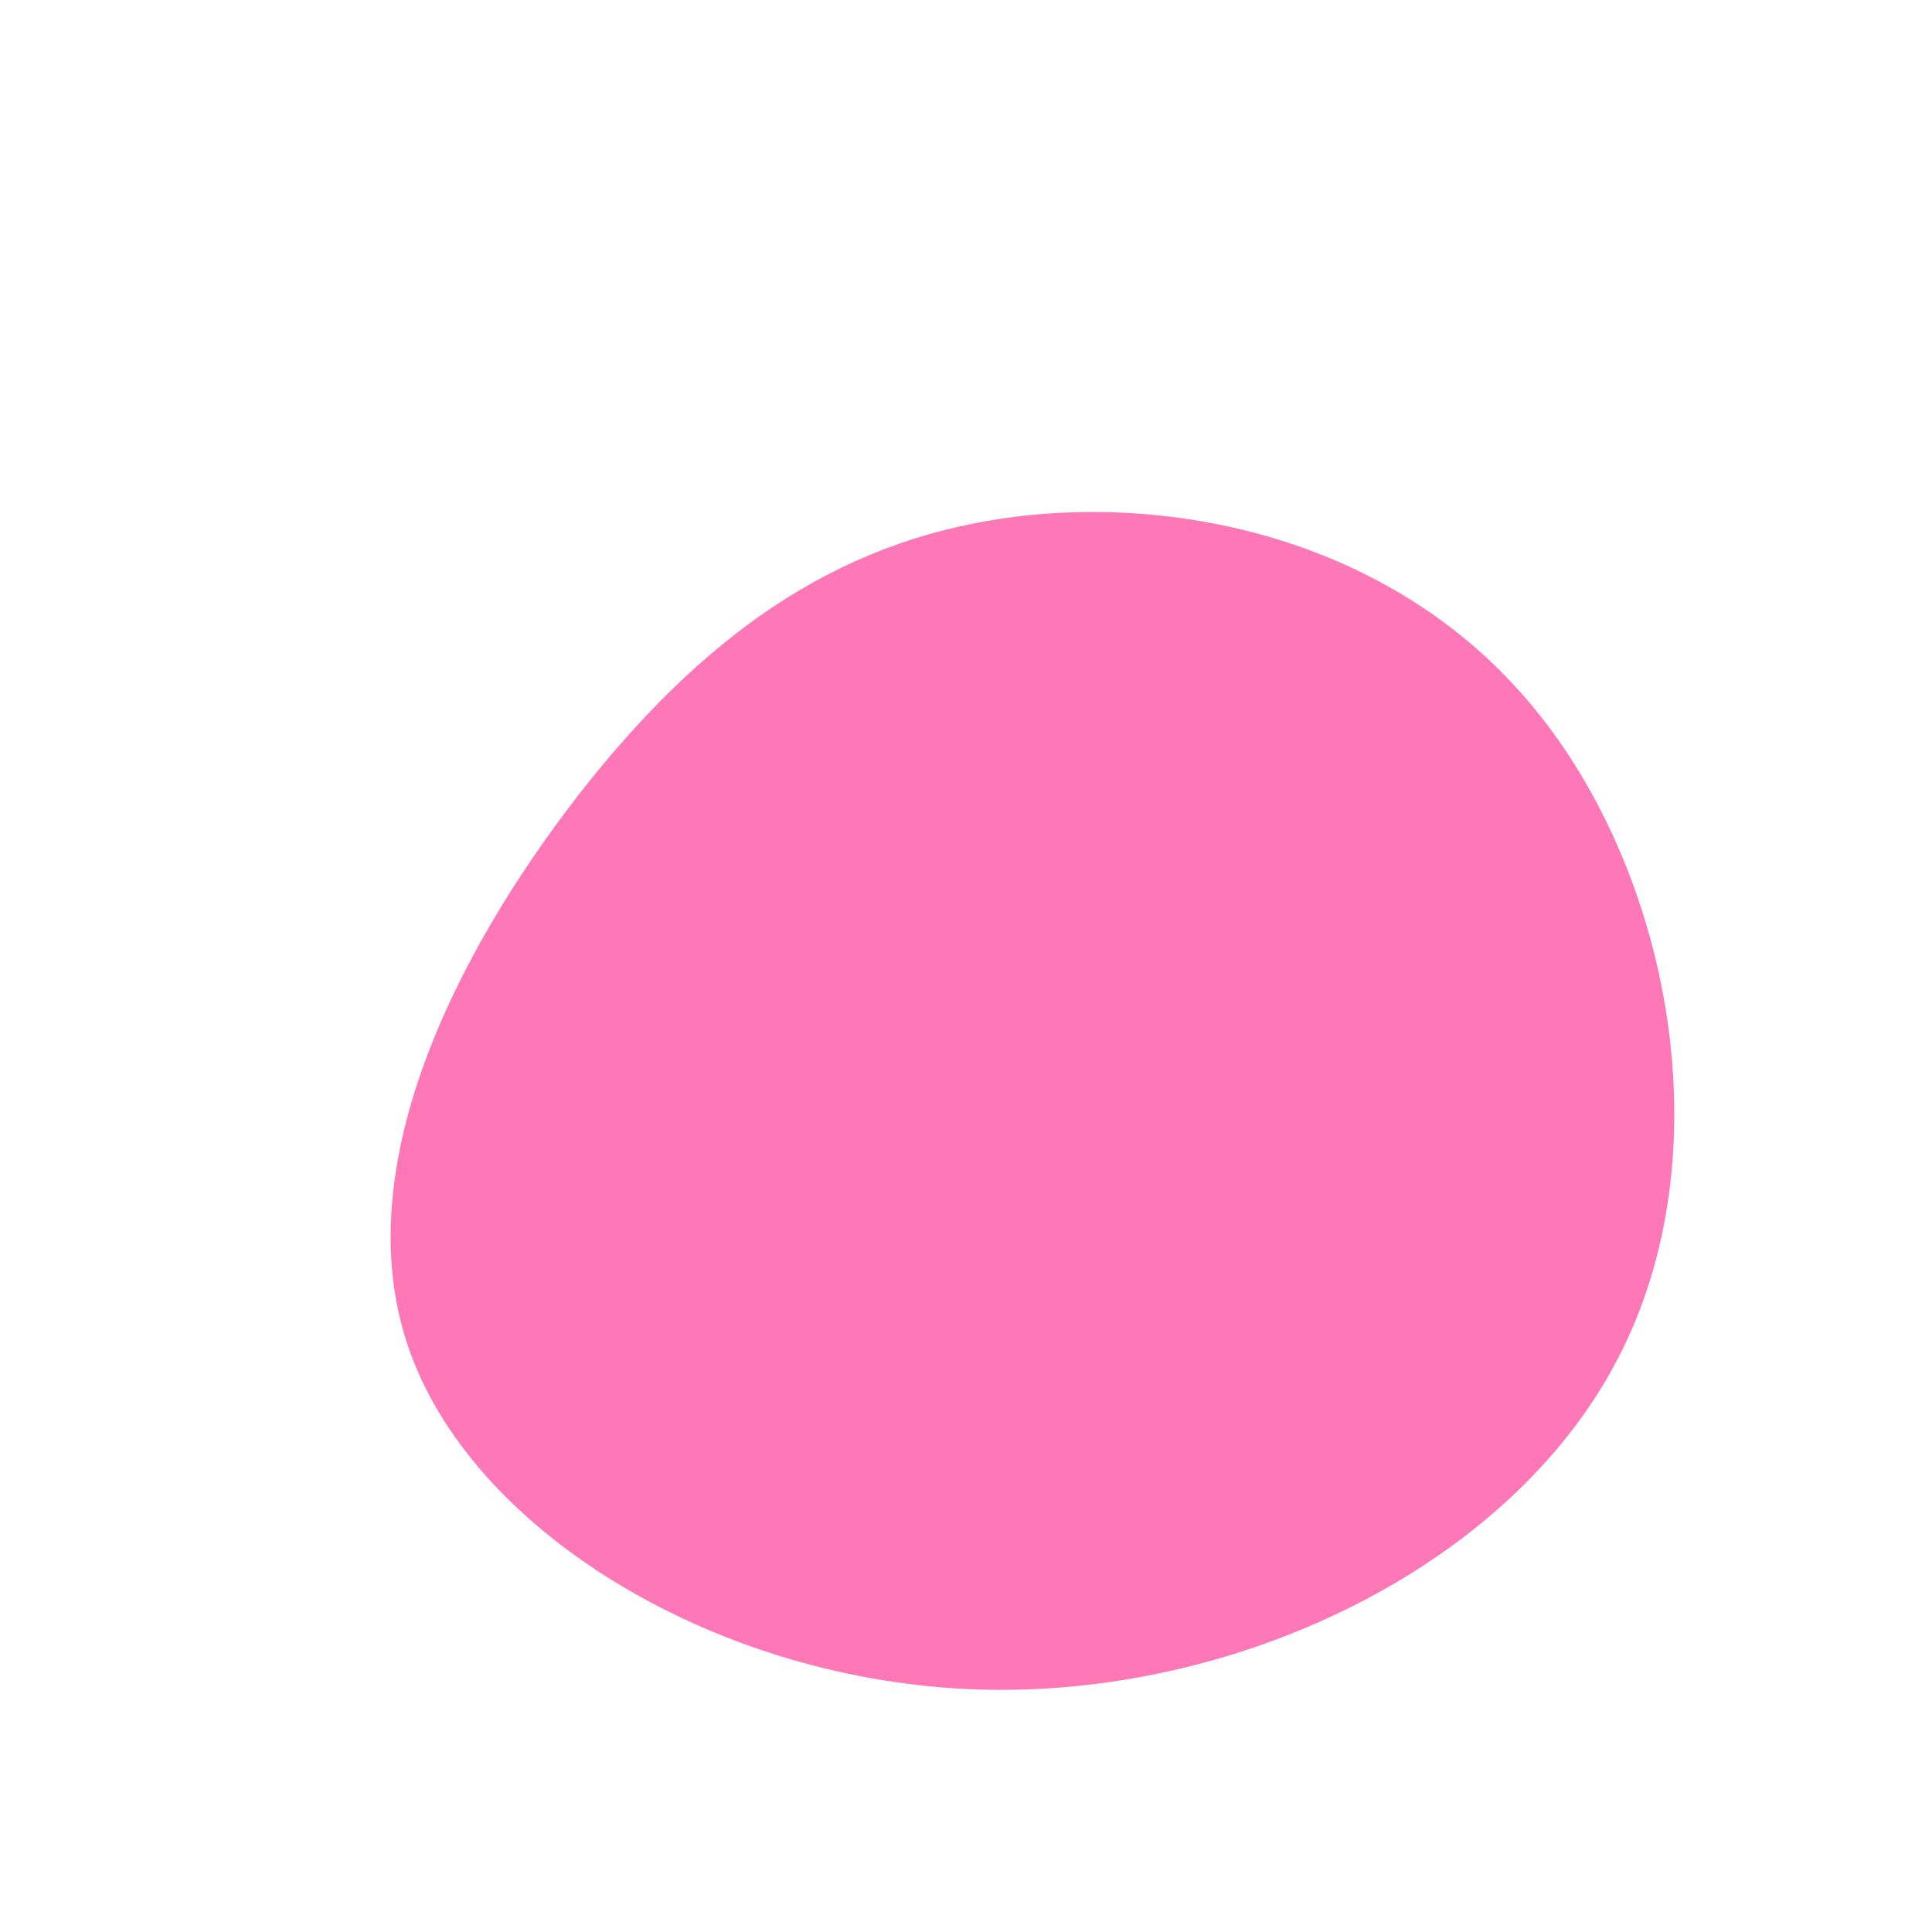
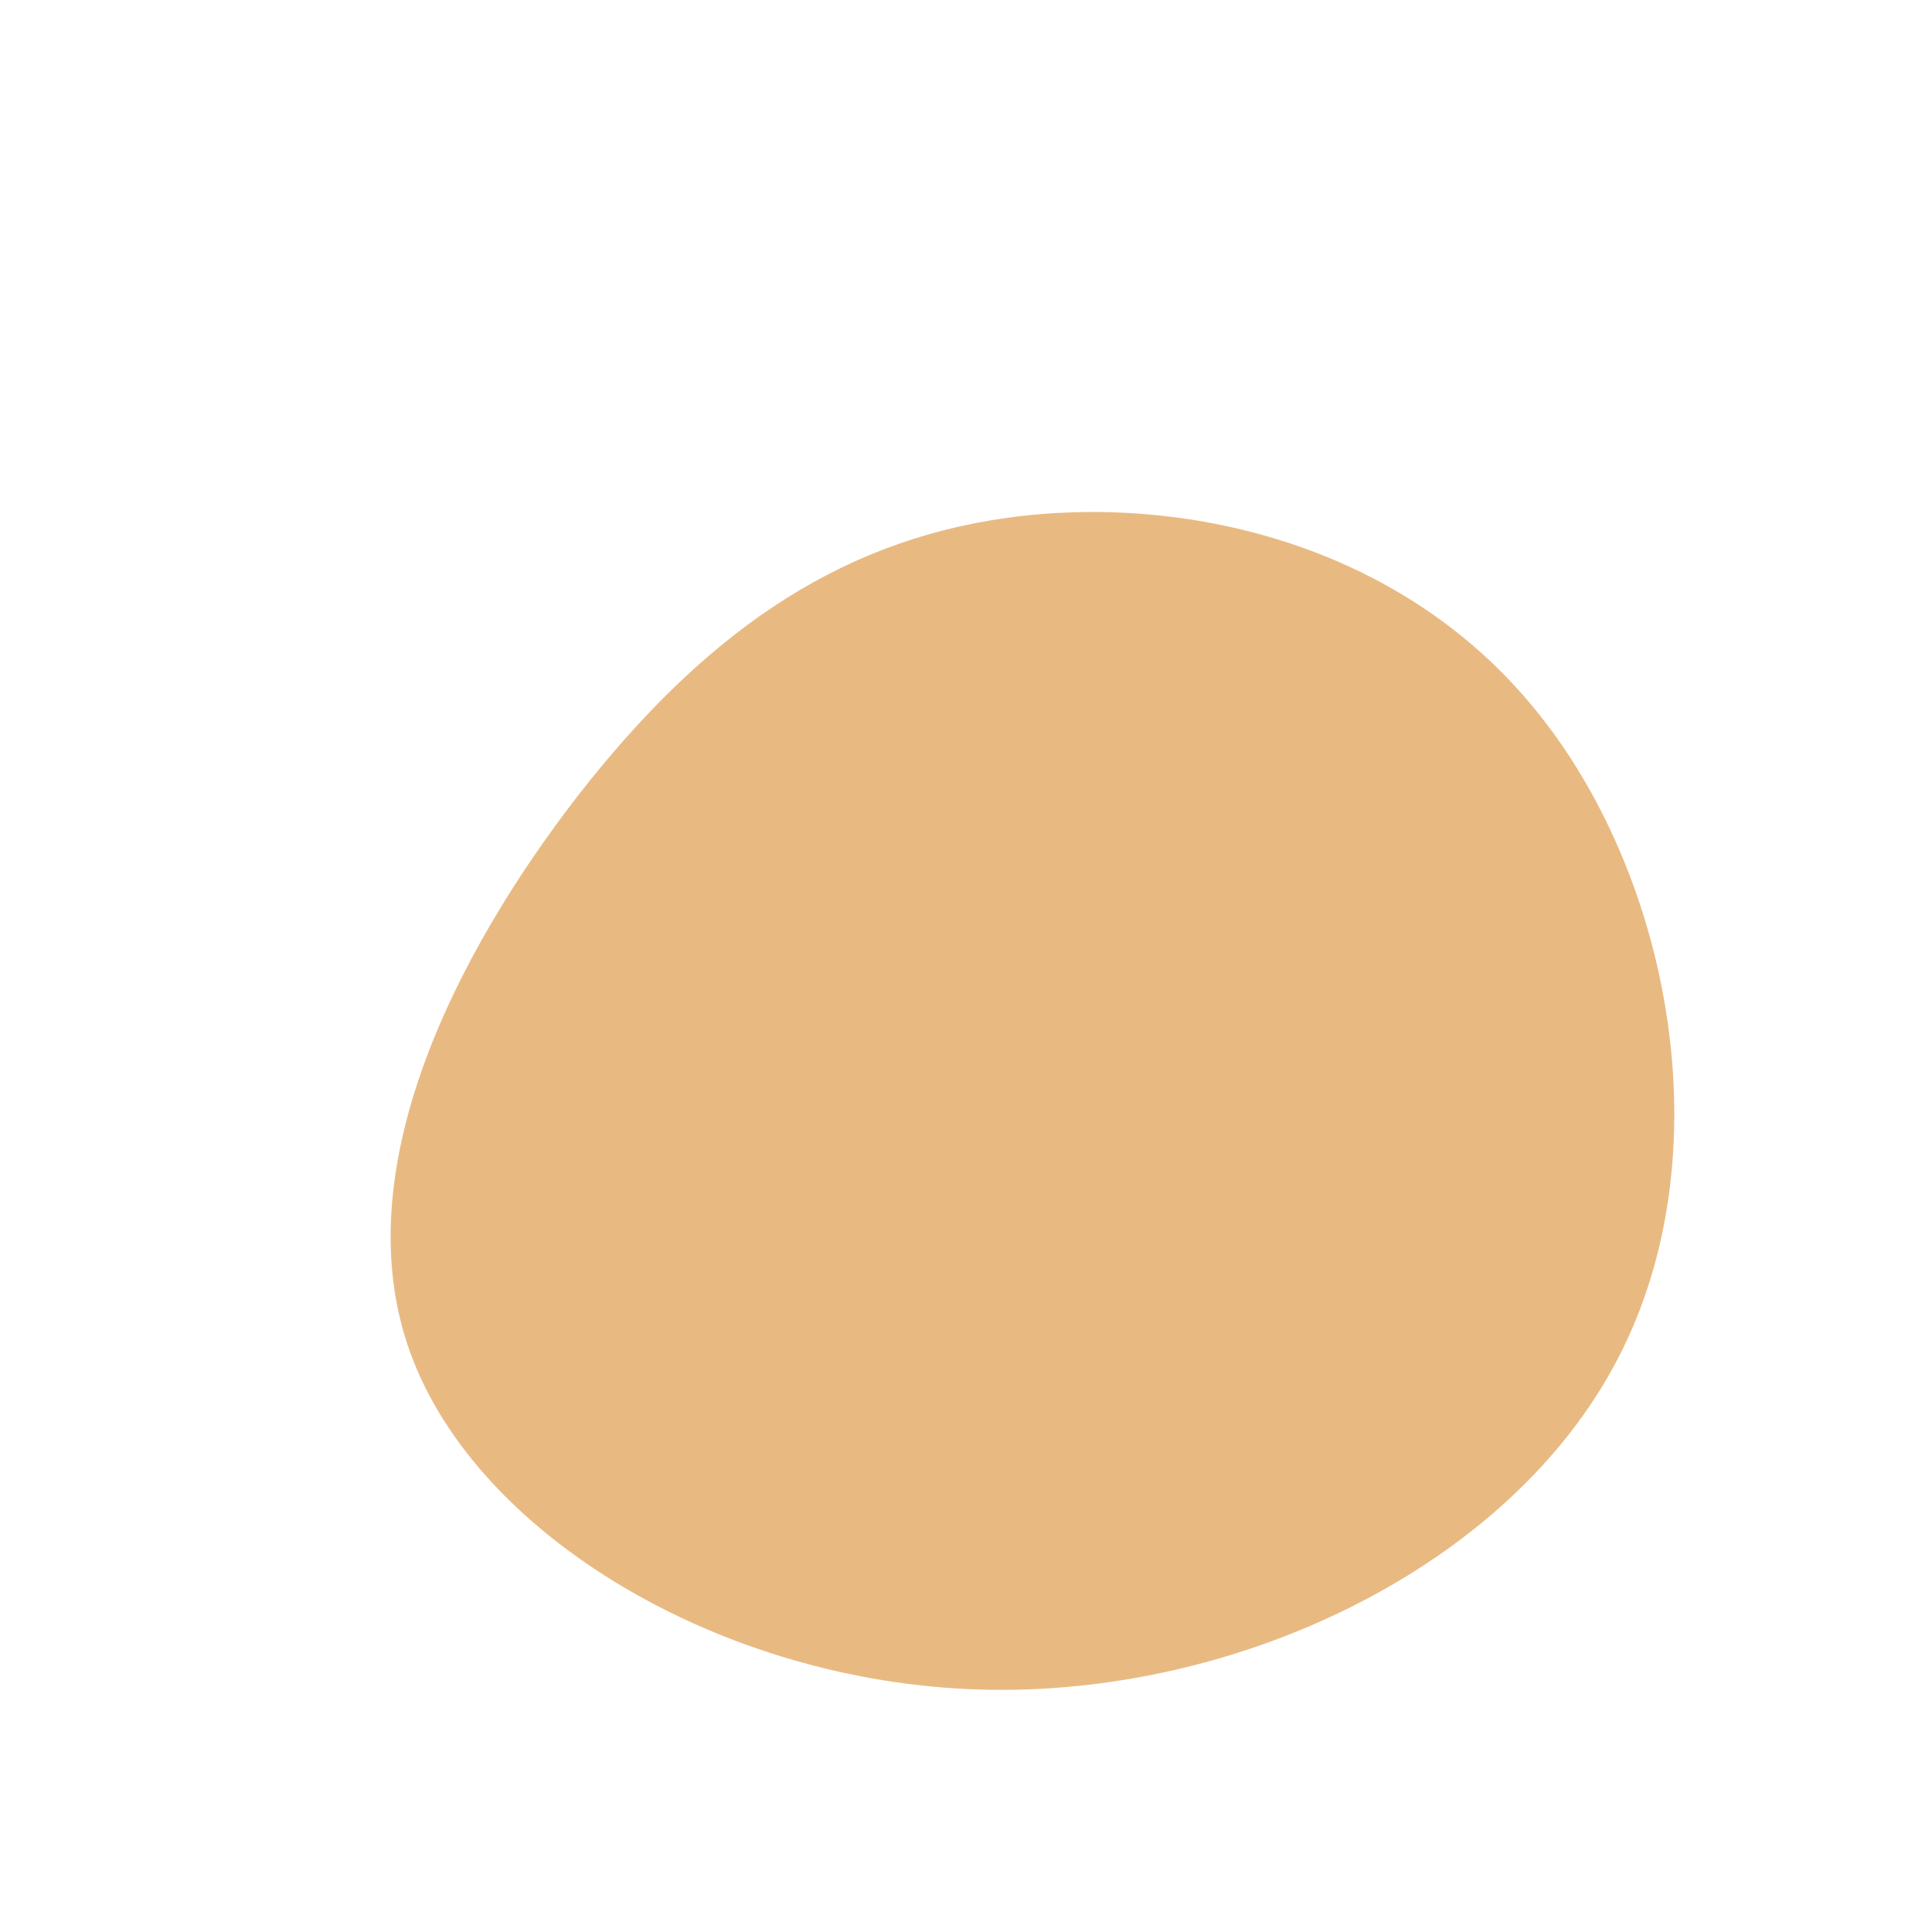
<svg xmlns="http://www.w3.org/2000/svg" viewBox="0 0 200 200">
-   <path fill="#FE78B7" d="M58.8,-26.7C72.9,-9.6,78.6,19.5,67.4,40.8C56.2,62.2,28.1,75.7,1.4,74.9C-25.3,74.1,-50.6,59,-57.5,40.1C-64.4,21.3,-52.8,-1.3,-40.2,-17.6C-27.5,-33.9,-13.8,-43.9,4.3,-46.4C22.4,-48.9,44.8,-43.8,58.8,-26.7Z" transform="translate(100 100)" />
+   <path fill="#e8ba82" d="M58.8,-26.7C72.9,-9.6,78.6,19.5,67.4,40.8C56.2,62.2,28.1,75.7,1.4,74.9C-25.3,74.1,-50.6,59,-57.5,40.1C-64.4,21.3,-52.8,-1.3,-40.2,-17.6C-27.5,-33.9,-13.8,-43.9,4.3,-46.4C22.4,-48.9,44.8,-43.8,58.8,-26.7Z" transform="translate(100 100)" />
</svg>
